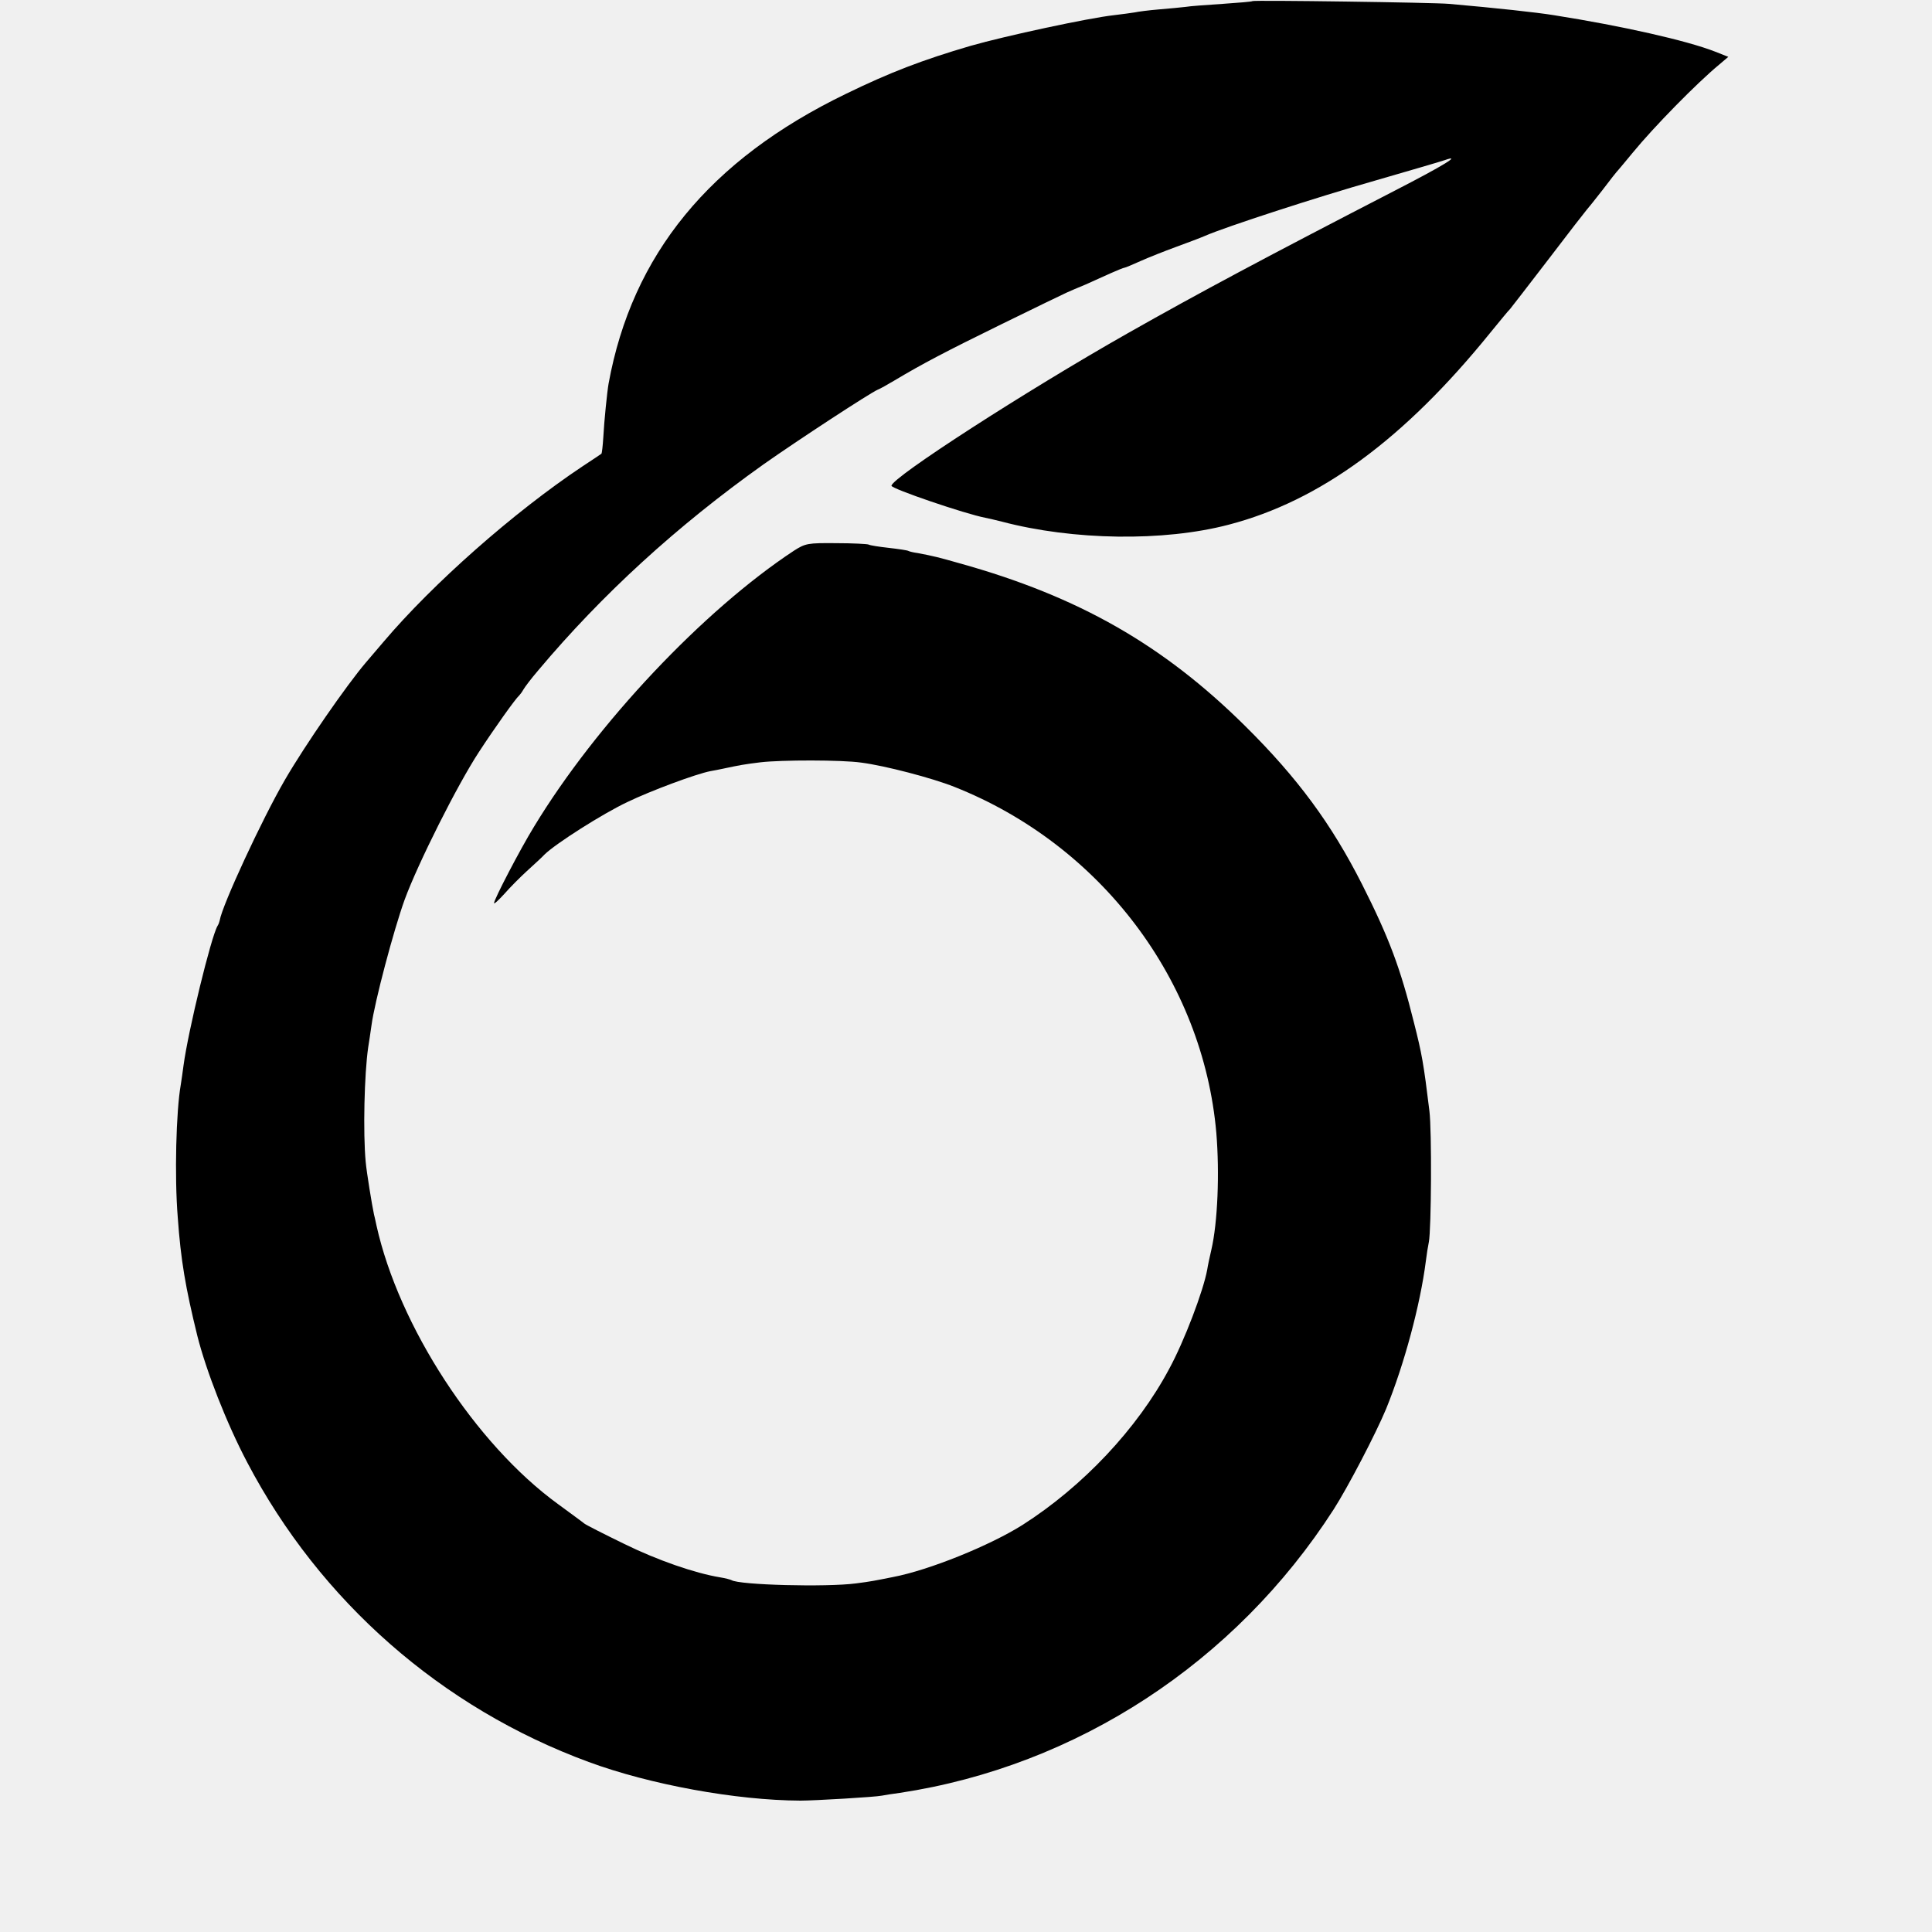
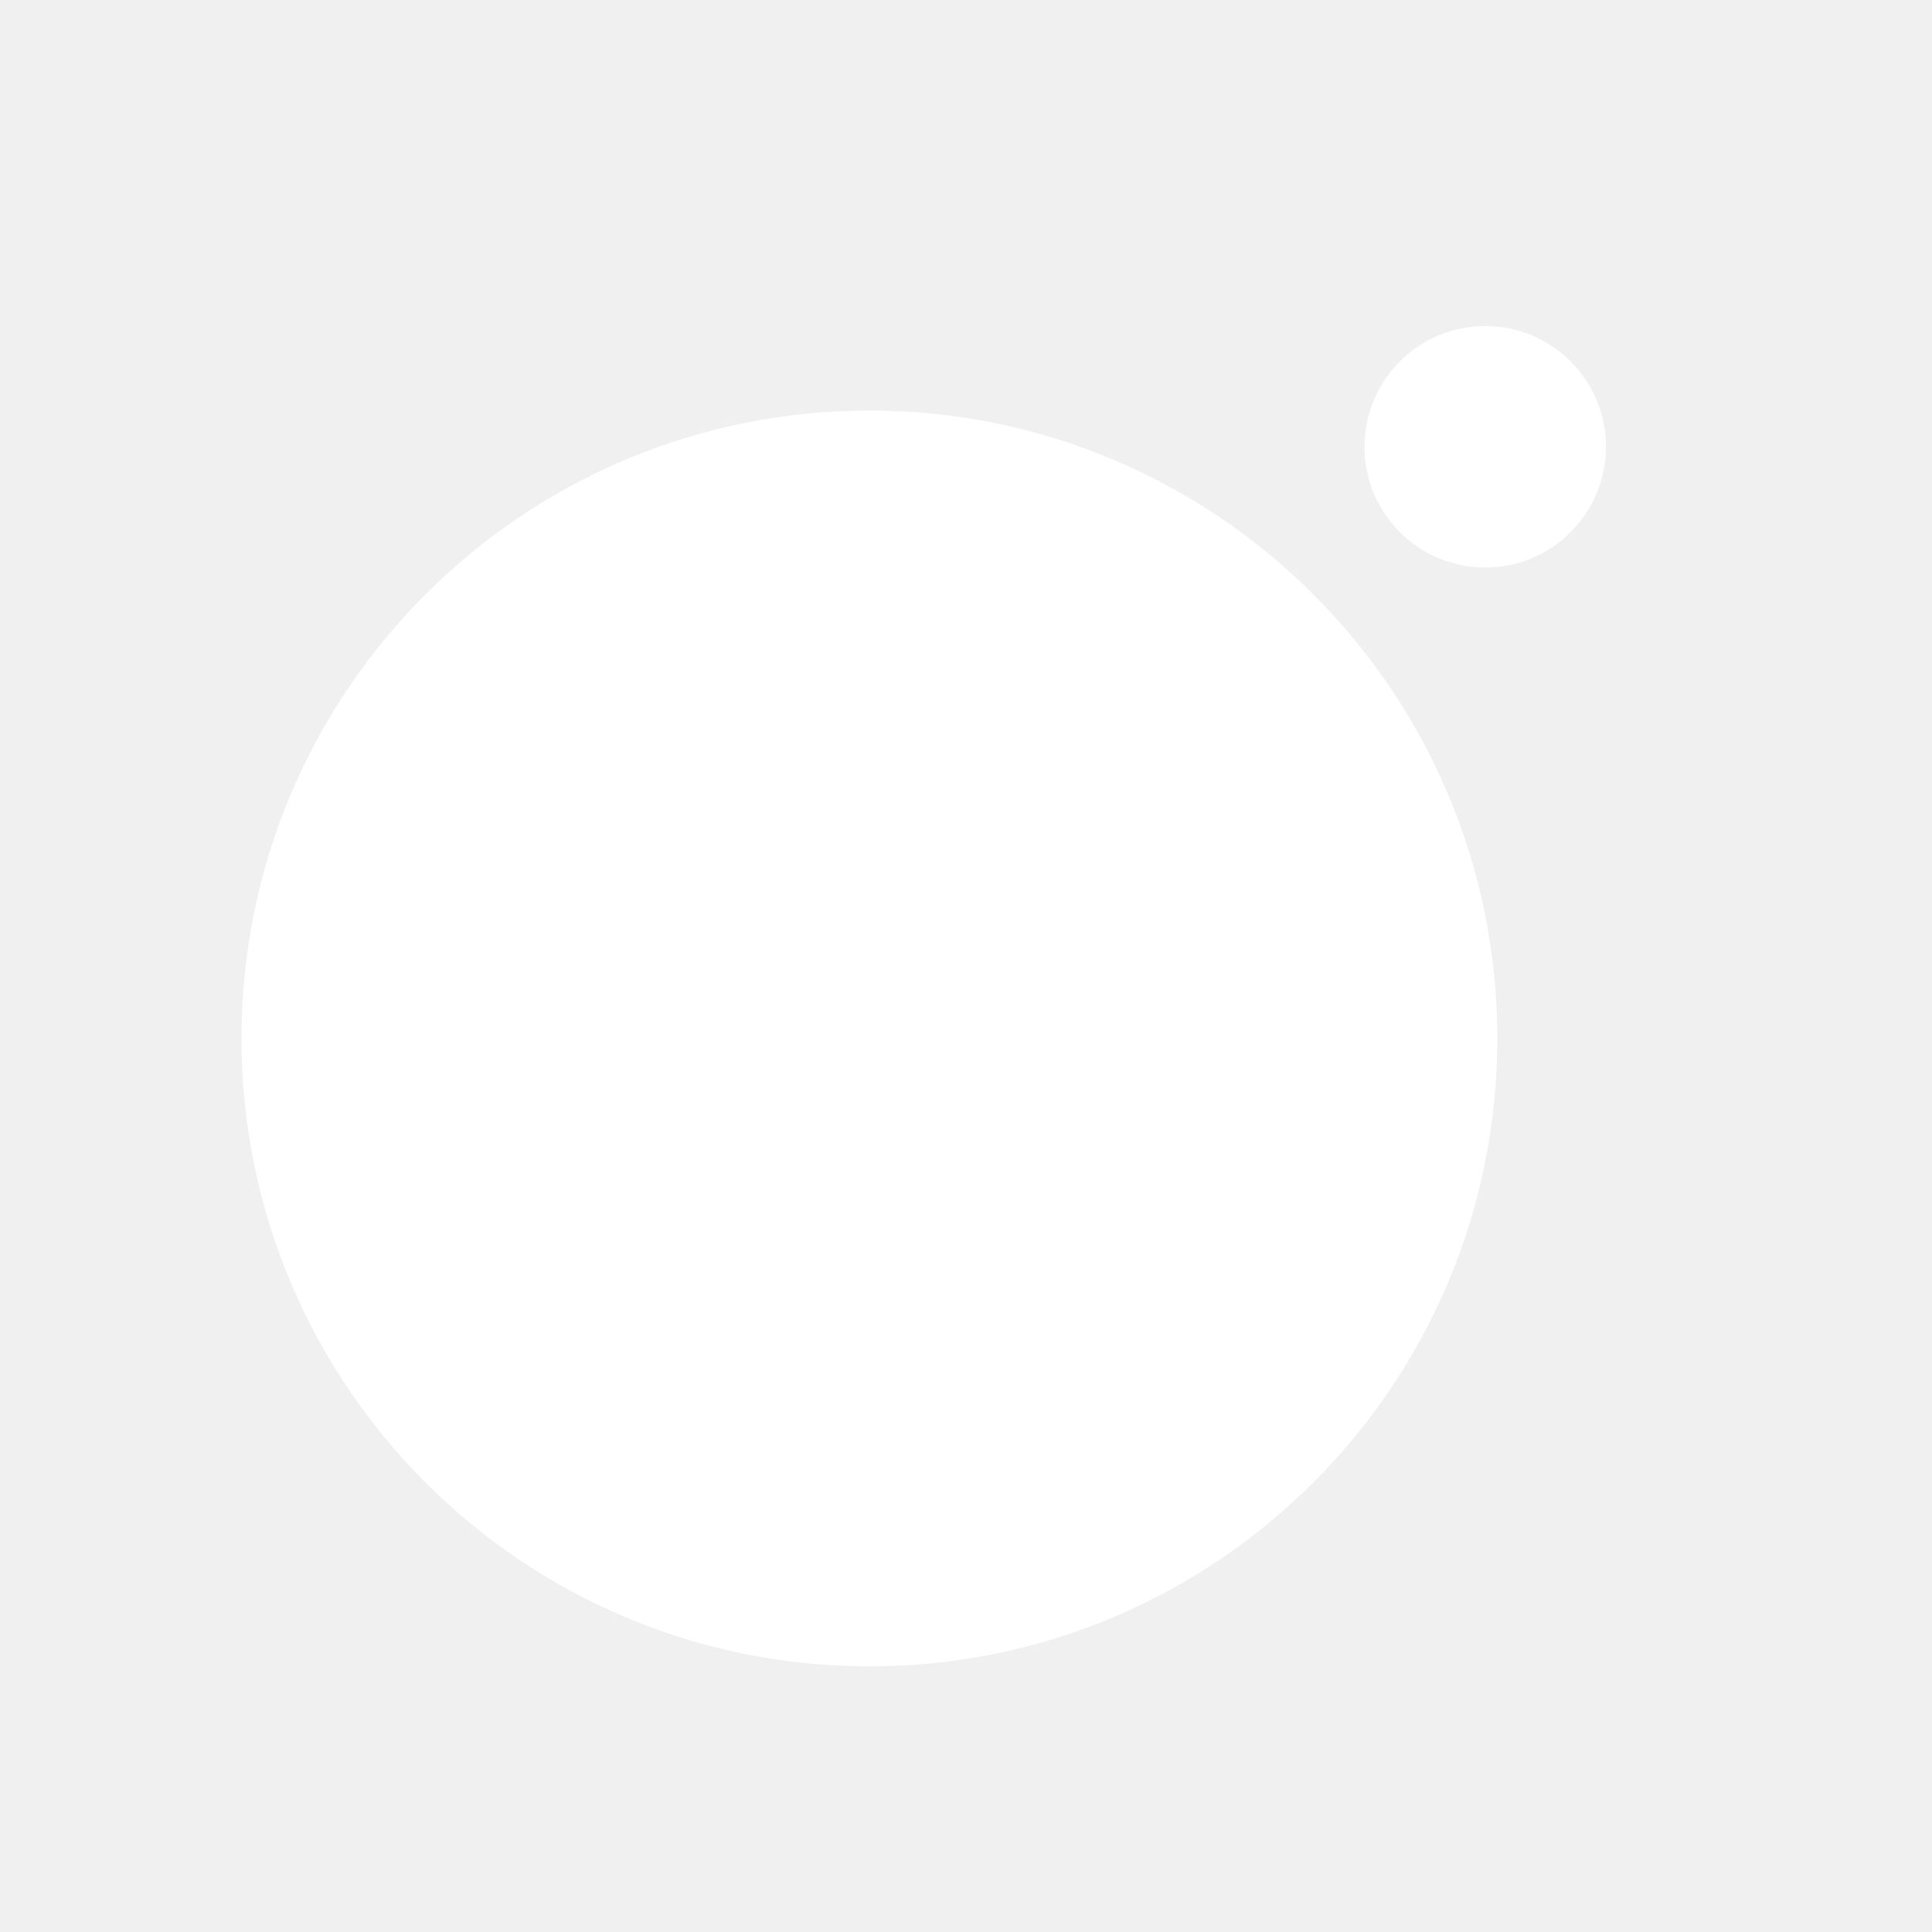
- <svg xmlns="http://www.w3.org/2000/svg" version="1.0" width="700pt" height="700pt" viewBox="0 0 700 700" preserveAspectRatio="xMidYMid meet">
-   <g transform="translate(0,700) scale(0.1,-0.1)" fill="#000000" stroke="none">
-     <path d="M4538 6996 c-1 -2 -50 -6 -108 -10 -58 -4 -118 -8 -135 -11 -16 -2 -59 -6 -95 -9 -36 -3 -76 -8 -89 -11 -14 -2 -47 -7 -75 -10 -91 -10 -393 -75 -519 -111 -174 -51 -292 -96 -452 -174 -494 -239 -775 -583 -860 -1050 -5 -28 -16 -135 -19 -193 -2 -32 -5 -59 -7 -61 -2 -2 -33 -22 -69 -46 -249 -166 -542 -425 -720 -635 -23 -27 -52 -61 -64 -75 -70 -82 -221 -300 -294 -426 -83 -143 -227 -454 -236 -509 -1 -5 -4 -14 -8 -20 -23 -39 -106 -379 -123 -505 -3 -25 -8 -56 -10 -70 -17 -96 -23 -332 -11 -480 11 -156 28 -255 71 -430 32 -127 106 -317 181 -459 264 -503 704 -889 1237 -1085 222 -82 534 -139 767 -140 51 0 272 13 295 18 11 2 40 7 65 10 641 97 1215 472 1572 1027 52 81 153 275 190 364 66 162 124 378 144 535 3 25 8 56 11 70 9 46 11 404 2 475 -21 172 -27 206 -56 320 -49 197 -90 307 -188 501 -111 219 -234 386 -424 574 -296 293 -603 469 -1034 589 -77 22 -94 26 -151 37 -16 2 -32 6 -35 8 -3 2 -35 7 -71 11 -36 4 -68 9 -73 12 -4 2 -57 5 -117 5 -104 1 -112 -1 -153 -27 -328 -216 -716 -627 -942 -1000 -51 -83 -145 -264 -145 -277 0 -5 17 11 38 34 20 23 57 60 81 82 25 23 54 49 64 60 41 40 211 148 300 190 85 41 249 102 301 112 12 2 32 6 46 9 61 13 78 16 135 23 77 9 294 9 365 -1 86 -11 258 -56 338 -88 530 -210 901 -701 949 -1254 12 -145 5 -324 -18 -423 -6 -26 -13 -58 -15 -72 -14 -77 -83 -259 -138 -360 -115 -216 -313 -426 -531 -565 -117 -74 -338 -164 -470 -189 -65 -13 -79 -16 -134 -23 -106 -14 -423 -6 -451 12 -4 2 -22 7 -41 10 -91 15 -227 62 -347 121 -74 36 -139 69 -145 74 -7 6 -50 37 -96 71 -298 217 -576 644 -657 1009 -4 19 -8 37 -9 40 -7 32 -27 155 -30 190 -10 106 -5 319 9 415 3 17 8 53 12 80 11 84 80 344 120 455 48 131 191 416 269 535 56 86 133 194 146 205 3 3 10 12 15 21 5 9 29 41 54 70 231 275 502 523 817 747 122 86 385 258 413 270 8 3 35 18 60 33 102 61 186 105 390 205 118 58 224 109 235 114 11 5 41 18 68 29 26 12 67 30 91 41 25 11 47 20 50 20 3 0 29 11 58 24 29 13 87 36 128 51 41 15 89 33 105 40 75 33 411 142 615 200 124 36 238 69 255 75 63 22 -3 -19 -180 -110 -463 -239 -709 -370 -970 -518 -367 -208 -855 -523 -855 -552 0 -11 267 -102 340 -116 14 -3 41 -9 60 -14 258 -68 586 -73 822 -11 330 86 635 309 948 696 36 44 67 82 71 85 3 3 65 84 139 180 73 96 136 177 139 180 3 3 28 34 56 70 27 36 54 70 60 76 5 6 28 33 50 60 77 94 233 253 314 320 l33 28 -48 19 c-102 40 -337 93 -584 132 -62 10 -209 26 -380 41 -54 5 -707 14 -712 10z" />
-   </g>
+ <svg xmlns="http://www.w3.org/2000/svg" width="16" height="16" viewBox="0 0 16 16">
+   <defs>
+     <mask id="m">
+       <rect width="16" height="16" fill="#fff" />
+       <circle cx="10.2" cy="5.6" r="4.6" fill="none" />
+     </mask>
+   </defs>
+   <circle cx="8" cy="8" r="8" fill="none" />
+   <circle cx="7.2" cy="8.6" r="5.2" fill="#fff" mask="url(#m)" />
+   <circle cx="12.3" cy="3.7" r="1" fill="#fff" />
</svg>
